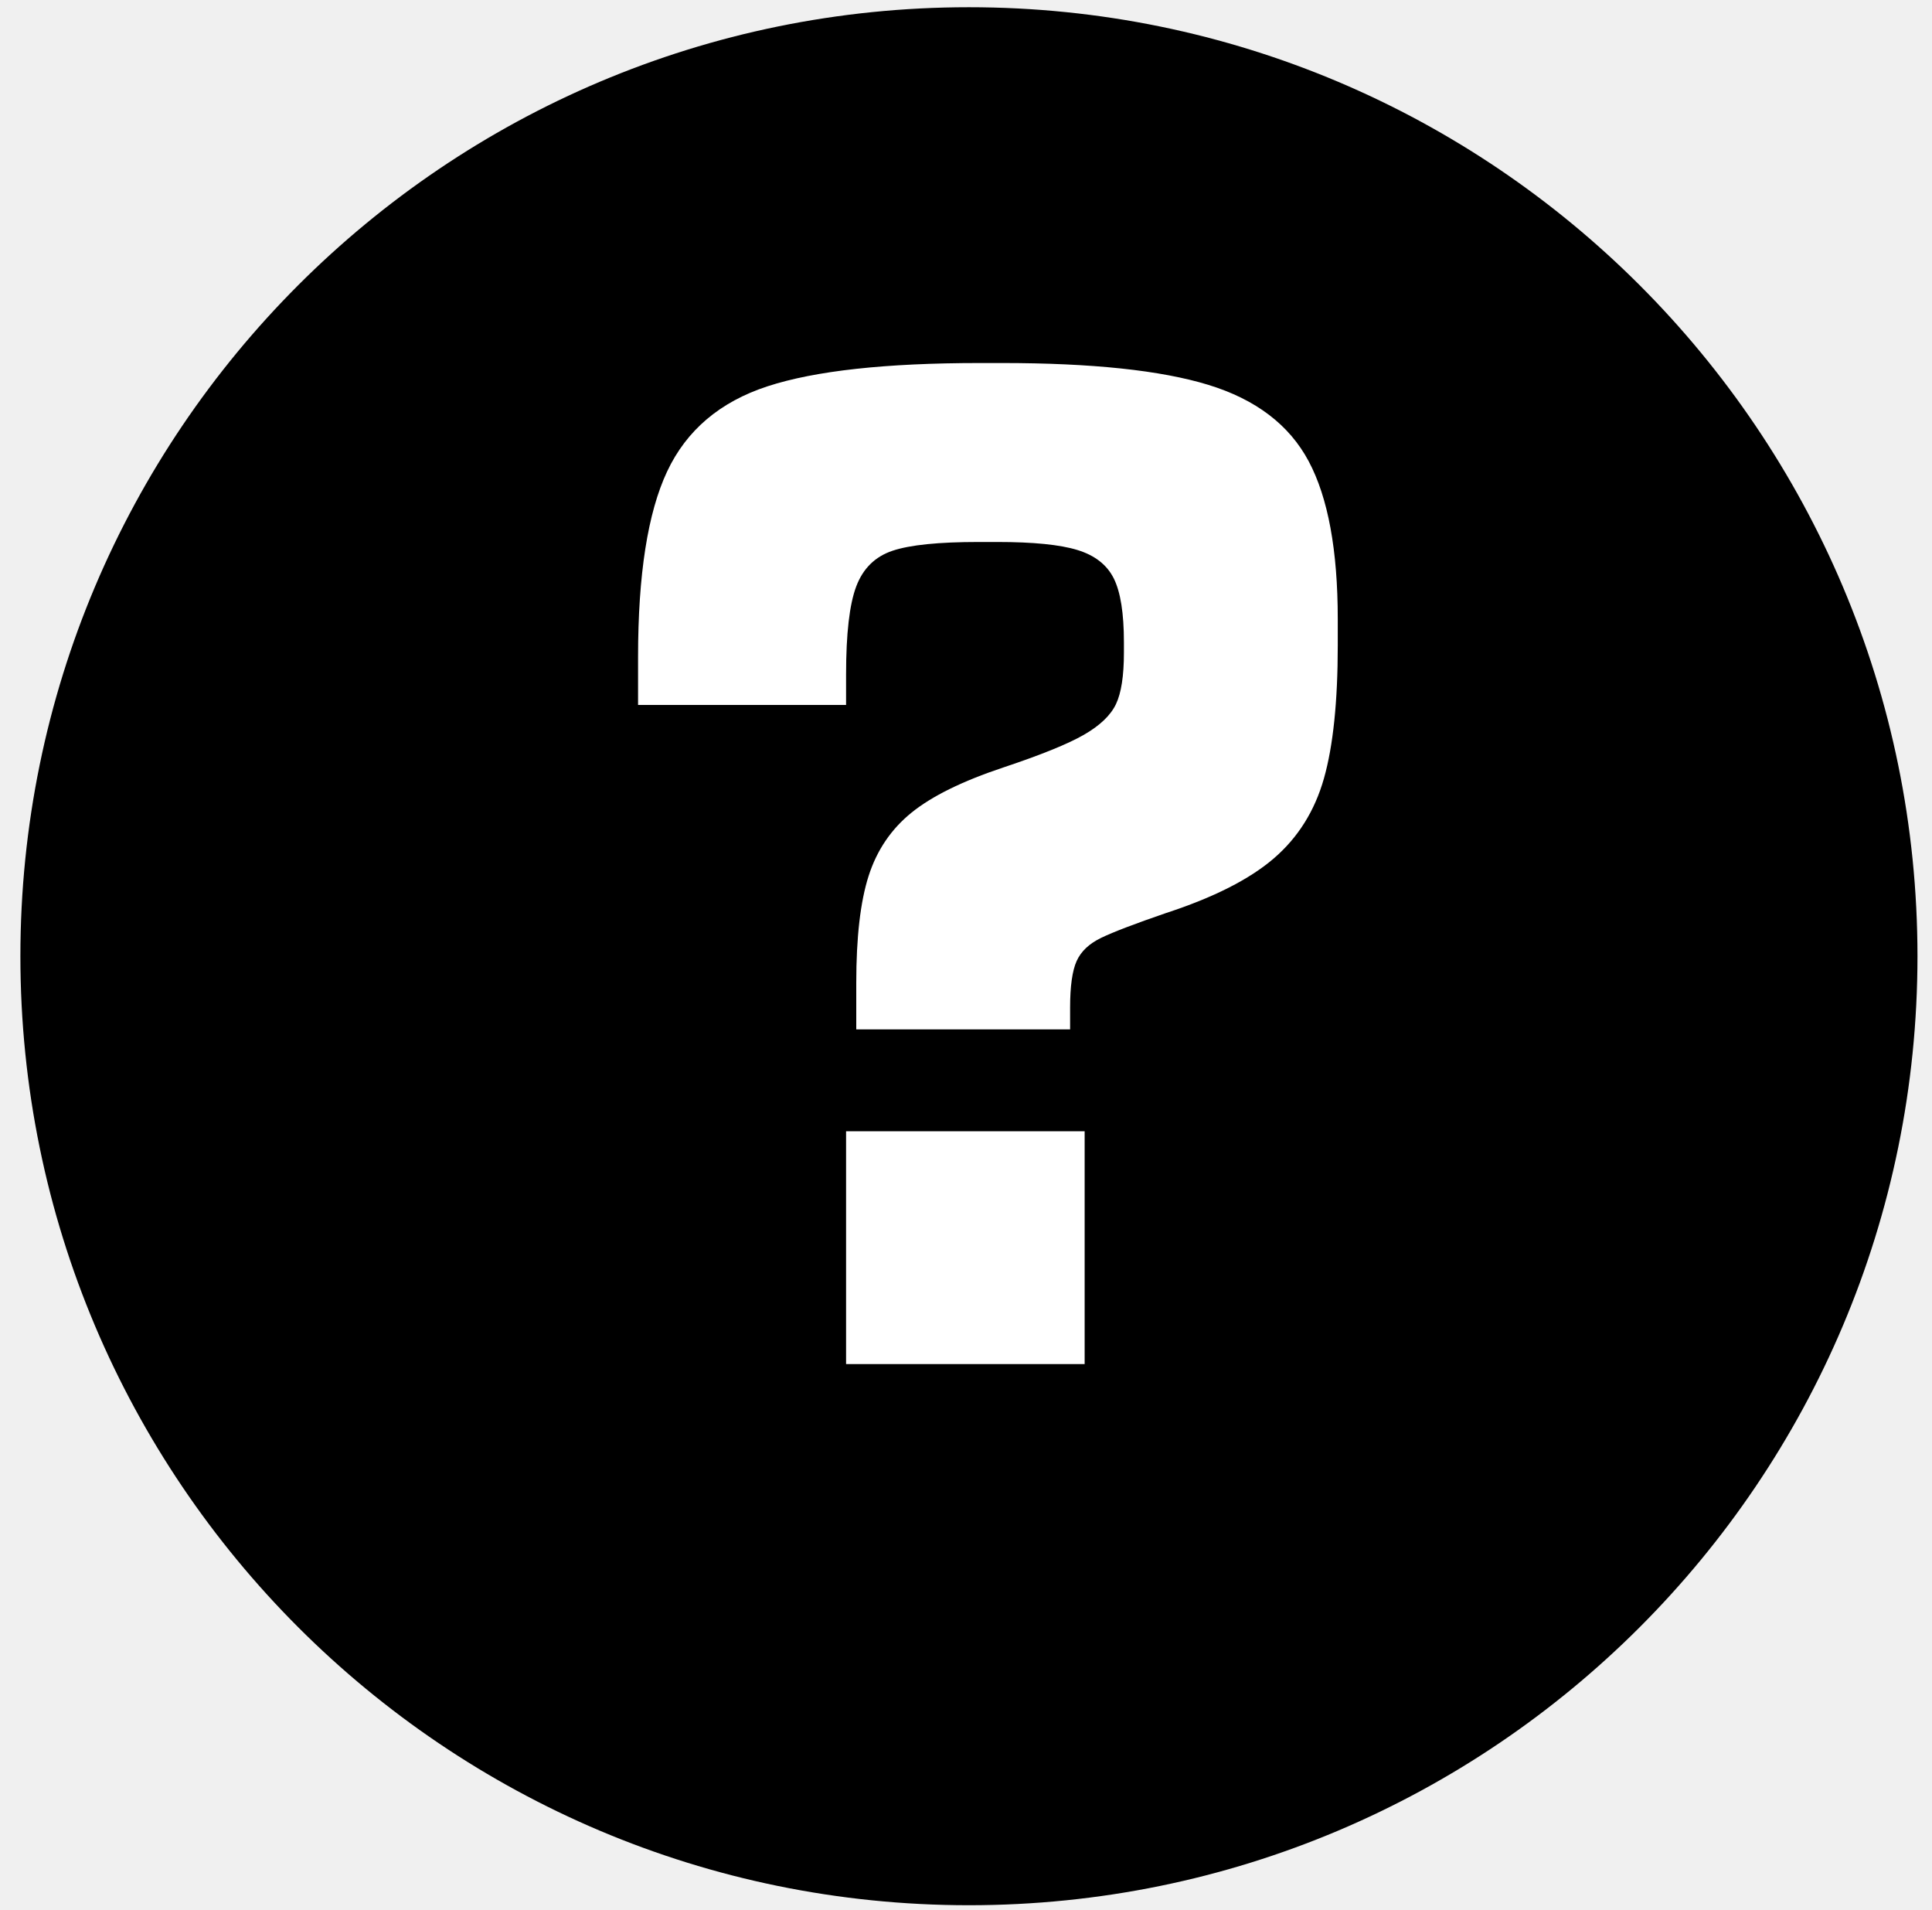
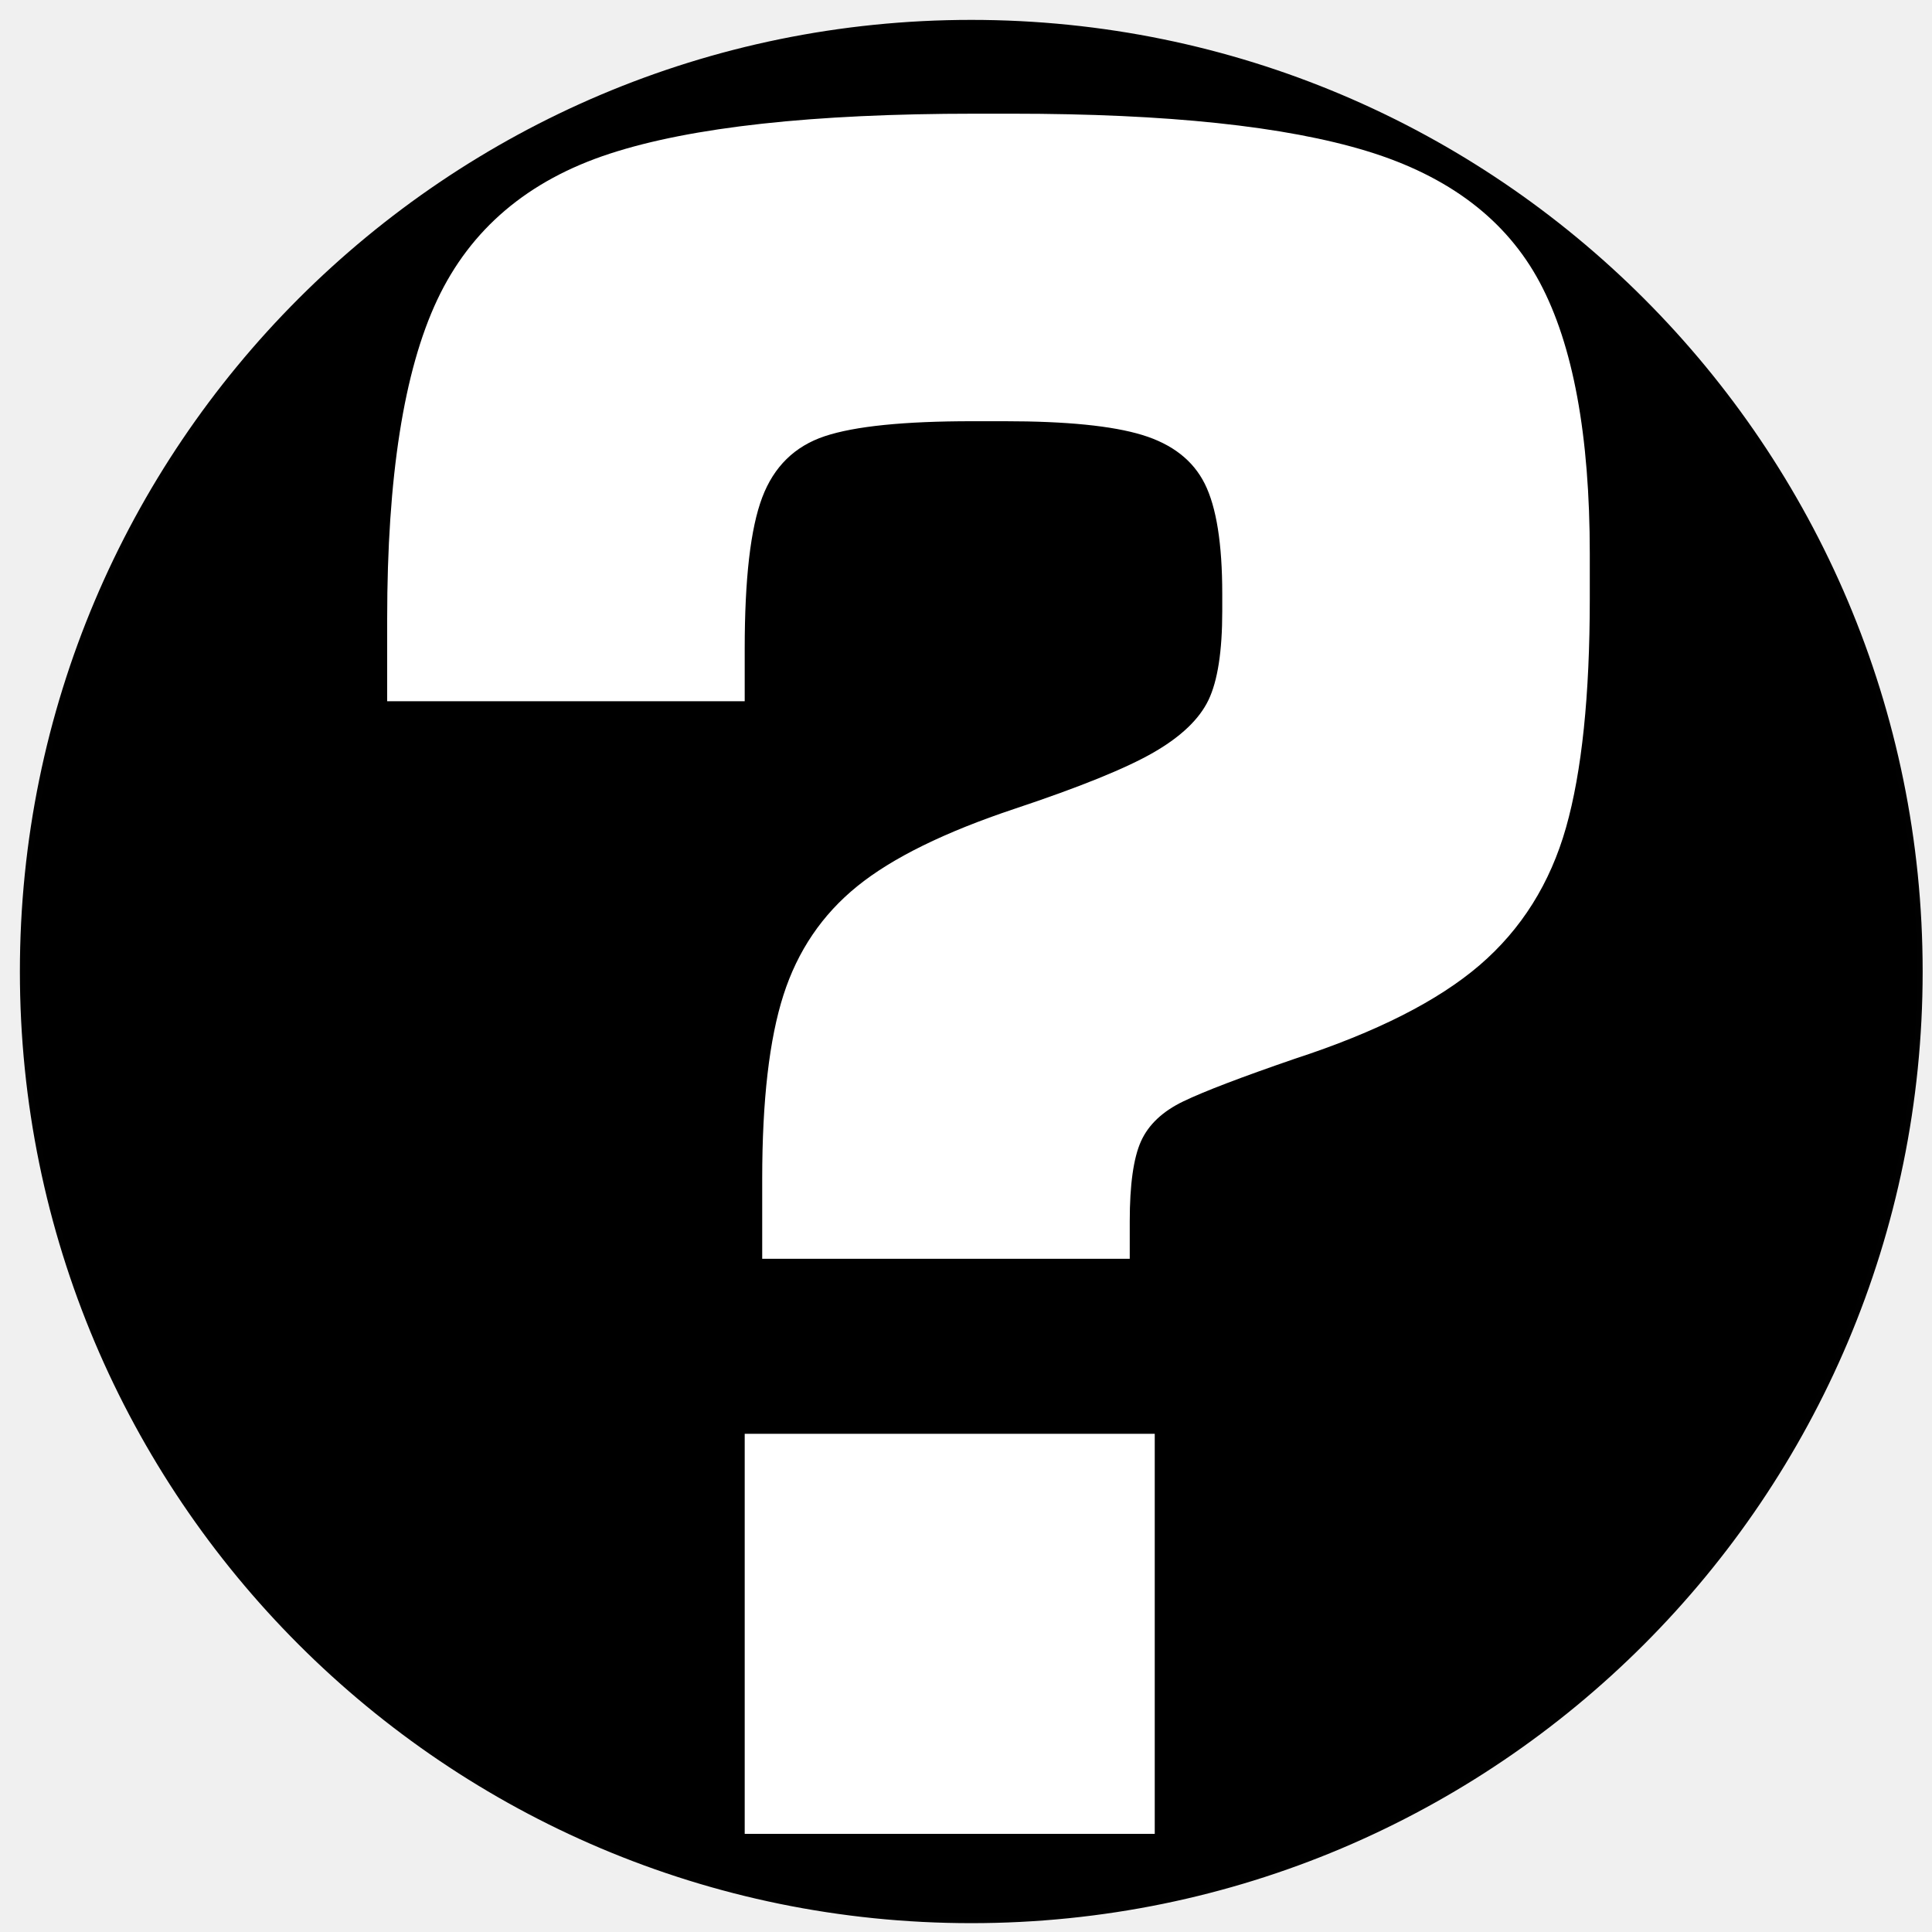
- <svg xmlns="http://www.w3.org/2000/svg" width="85px" height="84px" viewBox="0 0 85 84" version="1.1">
+ <svg xmlns="http://www.w3.org/2000/svg" width="85px" height="85px" viewBox="0 0 85 85" version="1.1">
  <defs />
-   <g id="Roles" stroke="none" stroke-width="1" fill="none" fill-rule="evenodd">
-     <g id="Black-?">
-       <g id="Role-?">
-         <ellipse id="Head_22_" fill="#000000" cx="42.629" cy="42.061" rx="41.732" ry="41.743" />
-         <path d="M37.672,43.232 C37.672,41.227 37.853,39.659 38.216,38.528 C38.579,37.397 39.208,36.469 40.104,35.744 C41,35.019 42.344,34.357 44.136,33.76 C45.8,33.205 46.984,32.725 47.688,32.32 C48.392,31.915 48.861,31.467 49.096,30.976 C49.331,30.485 49.448,29.728 49.448,28.704 L49.448,28.256 C49.448,26.976 49.299,26.037 49,25.44 C48.701,24.843 48.168,24.427 47.4,24.192 C46.632,23.957 45.459,23.84 43.88,23.84 L43.048,23.84 C41.299,23.84 40.04,23.968 39.272,24.224 C38.504,24.48 37.971,25.003 37.672,25.792 C37.373,26.581 37.224,27.872 37.224,29.664 L37.224,31.008 L28.072,31.008 L28.072,28.896 C28.072,25.269 28.499,22.549 29.352,20.736 C30.205,18.923 31.677,17.675 33.768,16.992 C35.859,16.309 38.973,15.968 43.112,15.968 L44.072,15.968 C48.04,15.968 51.069,16.288 53.16,16.928 C55.251,17.568 56.723,18.688 57.576,20.288 C58.429,21.888 58.856,24.203 58.856,27.232 L58.856,28.384 C58.856,30.859 58.653,32.811 58.248,34.24 C57.843,35.669 57.107,36.843 56.04,37.76 C54.973,38.677 53.395,39.477 51.304,40.16 C49.939,40.629 48.989,40.992 48.456,41.248 C47.923,41.504 47.56,41.845 47.368,42.272 C47.176,42.699 47.08,43.381 47.08,44.32 L47.08,45.28 L37.672,45.28 L37.672,43.232 Z M37.224,60 L37.224,49.76 L47.72,49.76 L47.72,60 L37.224,60 Z" id="?" fill="#FFFFFF" />
-       </g>
+   <g id="Icons" stroke="none" stroke-width="1" fill="none" fill-rule="evenodd">
+     <g id="Role-select" transform="translate(1, 1)">
+       <ellipse id="Head_22_" stroke="#010101" stroke-width="0.25" fill="#000000" cx="41.732" cy="41.743" rx="41.732" ry="41.743" />
+       <path d="M32.534,50.862 C32.534,47.415 32.845,44.72 33.469,42.777 C34.092,40.834 35.174,39.239 36.714,37.992 C38.254,36.745 40.564,35.609 43.644,34.582 C46.504,33.629 48.539,32.804 49.749,32.107 C50.959,31.41 51.765,30.64 52.169,29.797 C52.572,28.954 52.774,27.652 52.774,25.892 L52.774,25.122 C52.774,22.922 52.517,21.309 52.004,20.282 C51.49,19.255 50.574,18.54 49.254,18.137 C47.934,17.734 45.917,17.532 43.204,17.532 L41.774,17.532 C38.767,17.532 36.604,17.752 35.284,18.192 C33.964,18.632 33.047,19.53 32.534,20.887 C32.02,22.244 31.764,24.462 31.764,27.542 L31.764,29.852 L16.034,29.852 L16.034,26.222 C16.034,19.989 16.767,15.314 18.234,12.197 C19.7,9.08 22.23,6.935 25.824,5.762 C29.417,4.589 34.77,4.002 41.884,4.002 L43.534,4.002 C50.354,4.002 55.56,4.552 59.154,5.652 C62.747,6.752 65.277,8.677 66.744,11.427 C68.21,14.177 68.944,18.155 68.944,23.362 L68.944,25.342 C68.944,29.595 68.595,32.95 67.899,35.407 C67.202,37.864 65.937,39.88 64.104,41.457 C62.27,43.034 59.557,44.409 55.964,45.582 C53.617,46.389 51.985,47.012 51.069,47.452 C50.152,47.892 49.529,48.479 49.199,49.212 C48.869,49.945 48.704,51.119 48.704,52.732 L48.704,54.382 L32.534,54.382 L32.534,50.862 Z M31.764,79.682 L31.764,62.082 L49.804,62.082 L49.804,79.682 L31.764,79.682 Z" id="?" fill="#FFFFFF" />
    </g>
  </g>
</svg>
